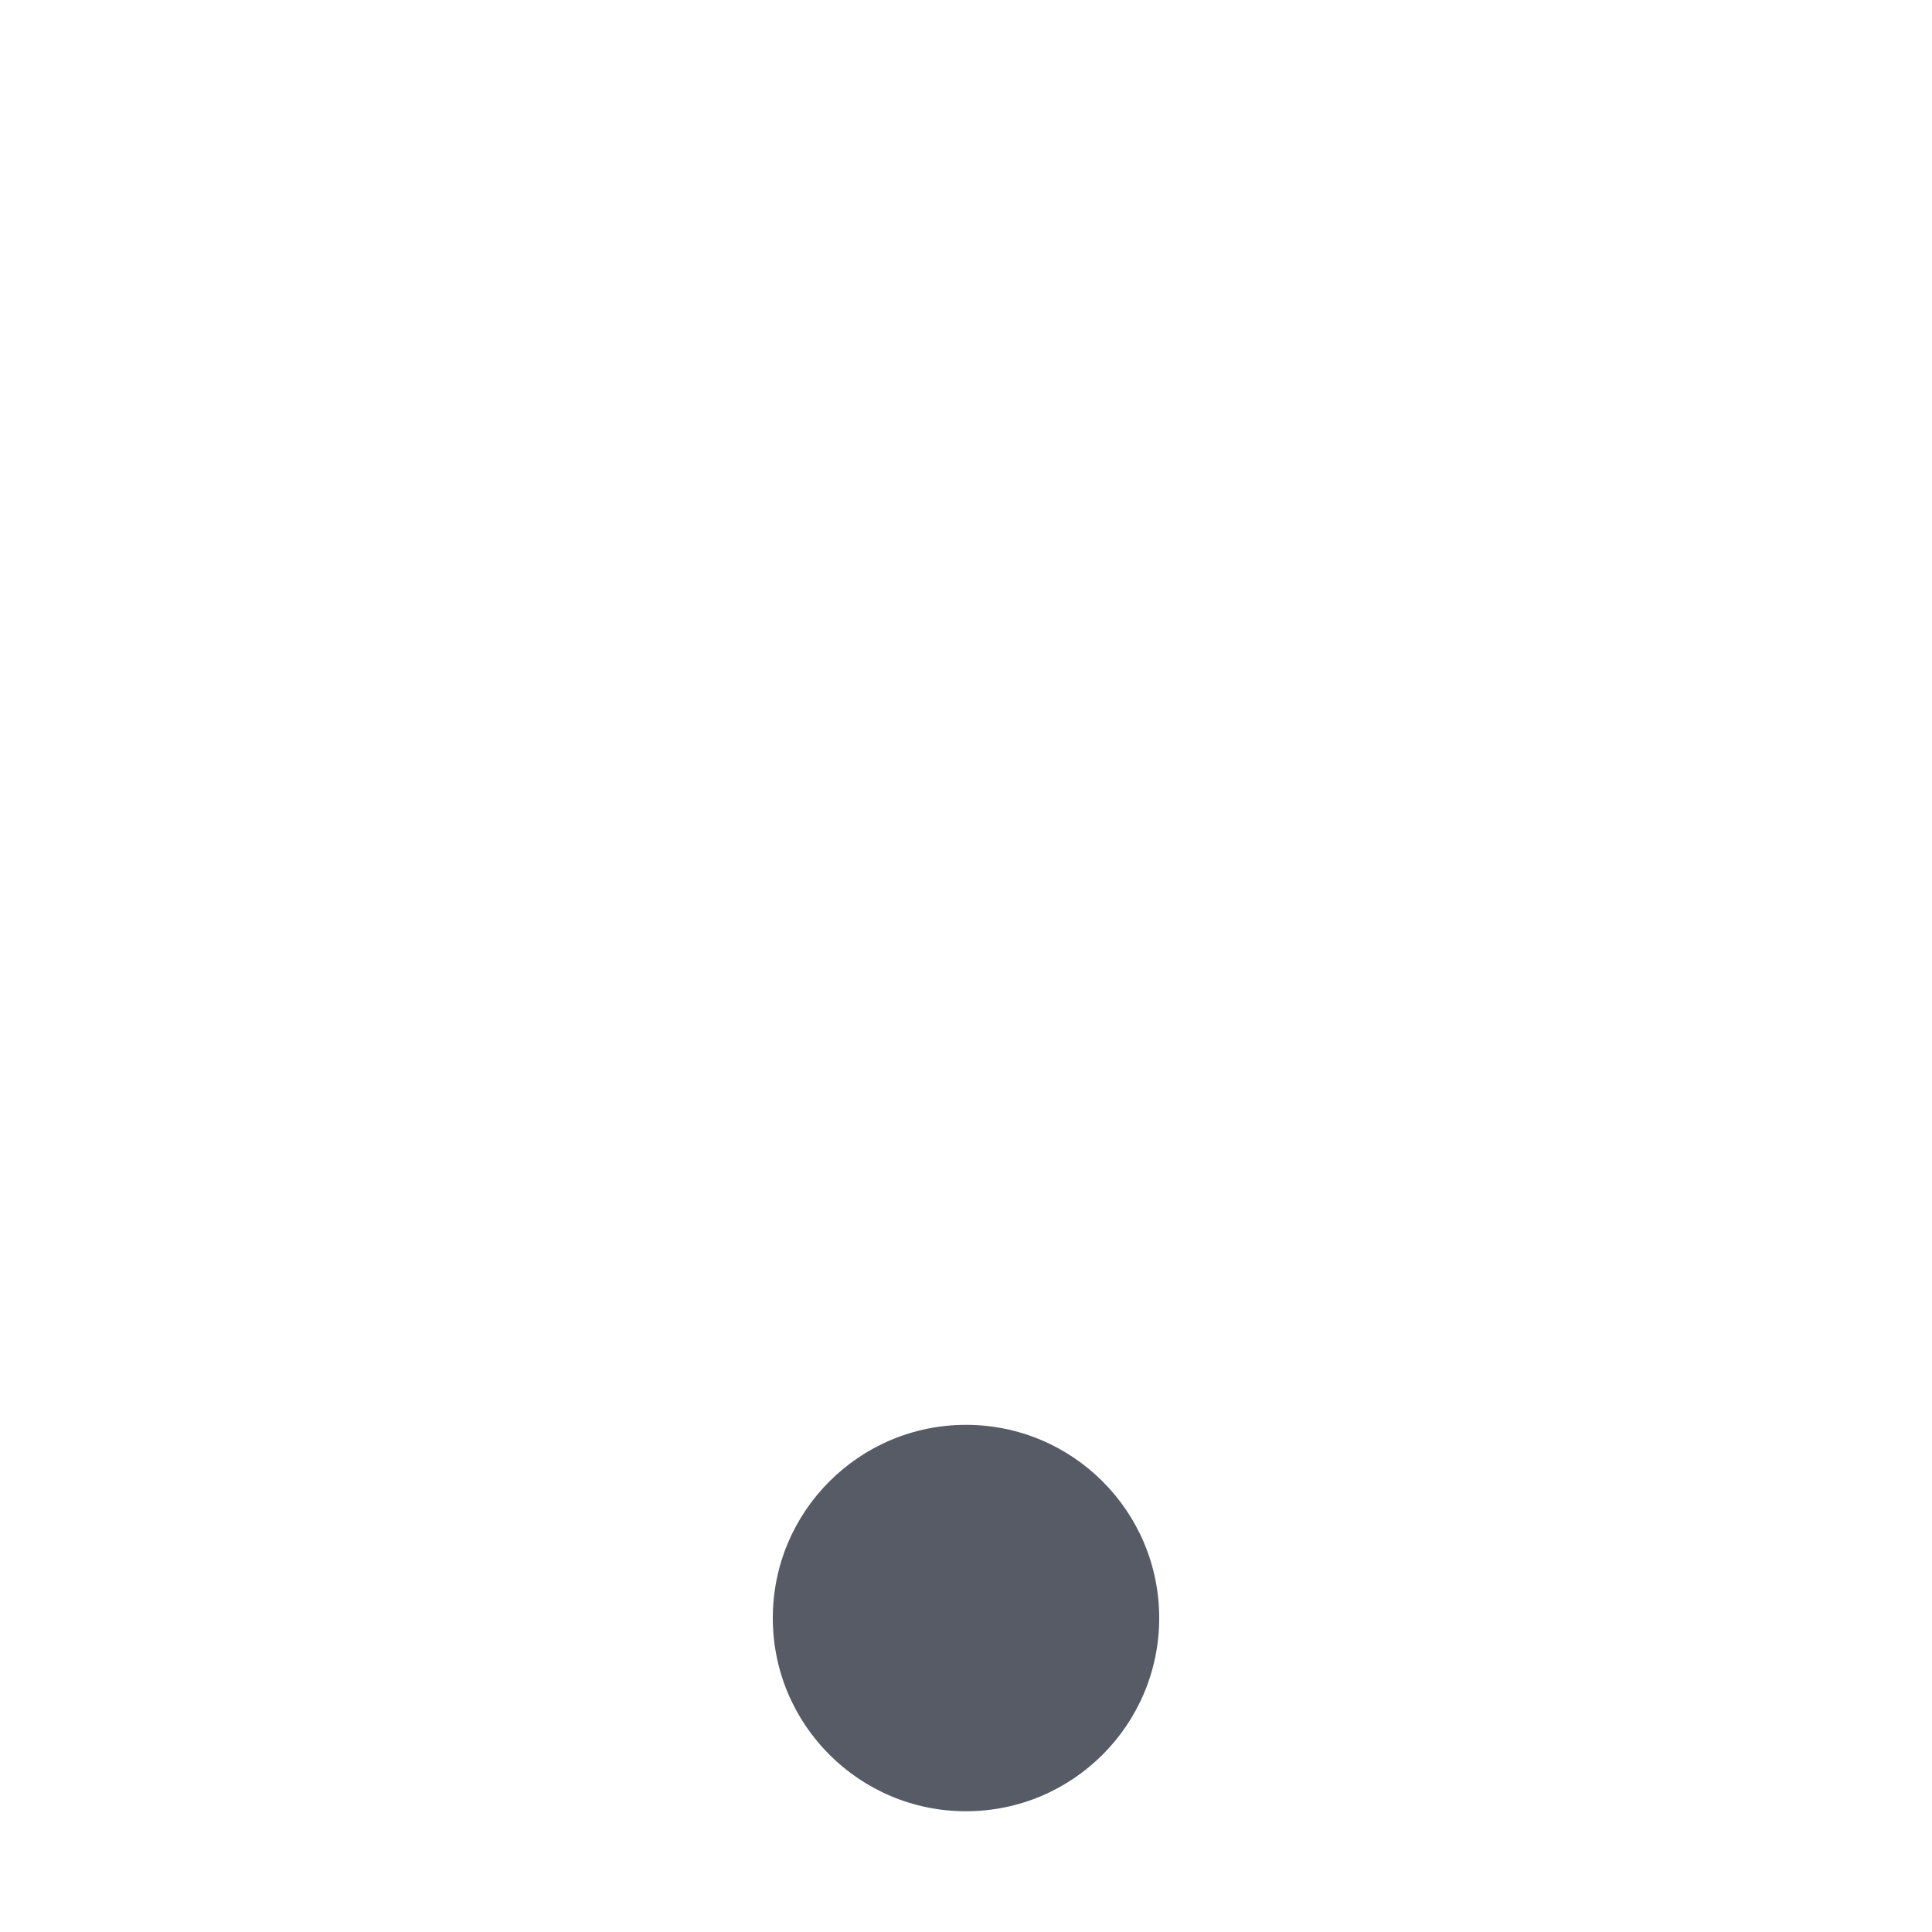
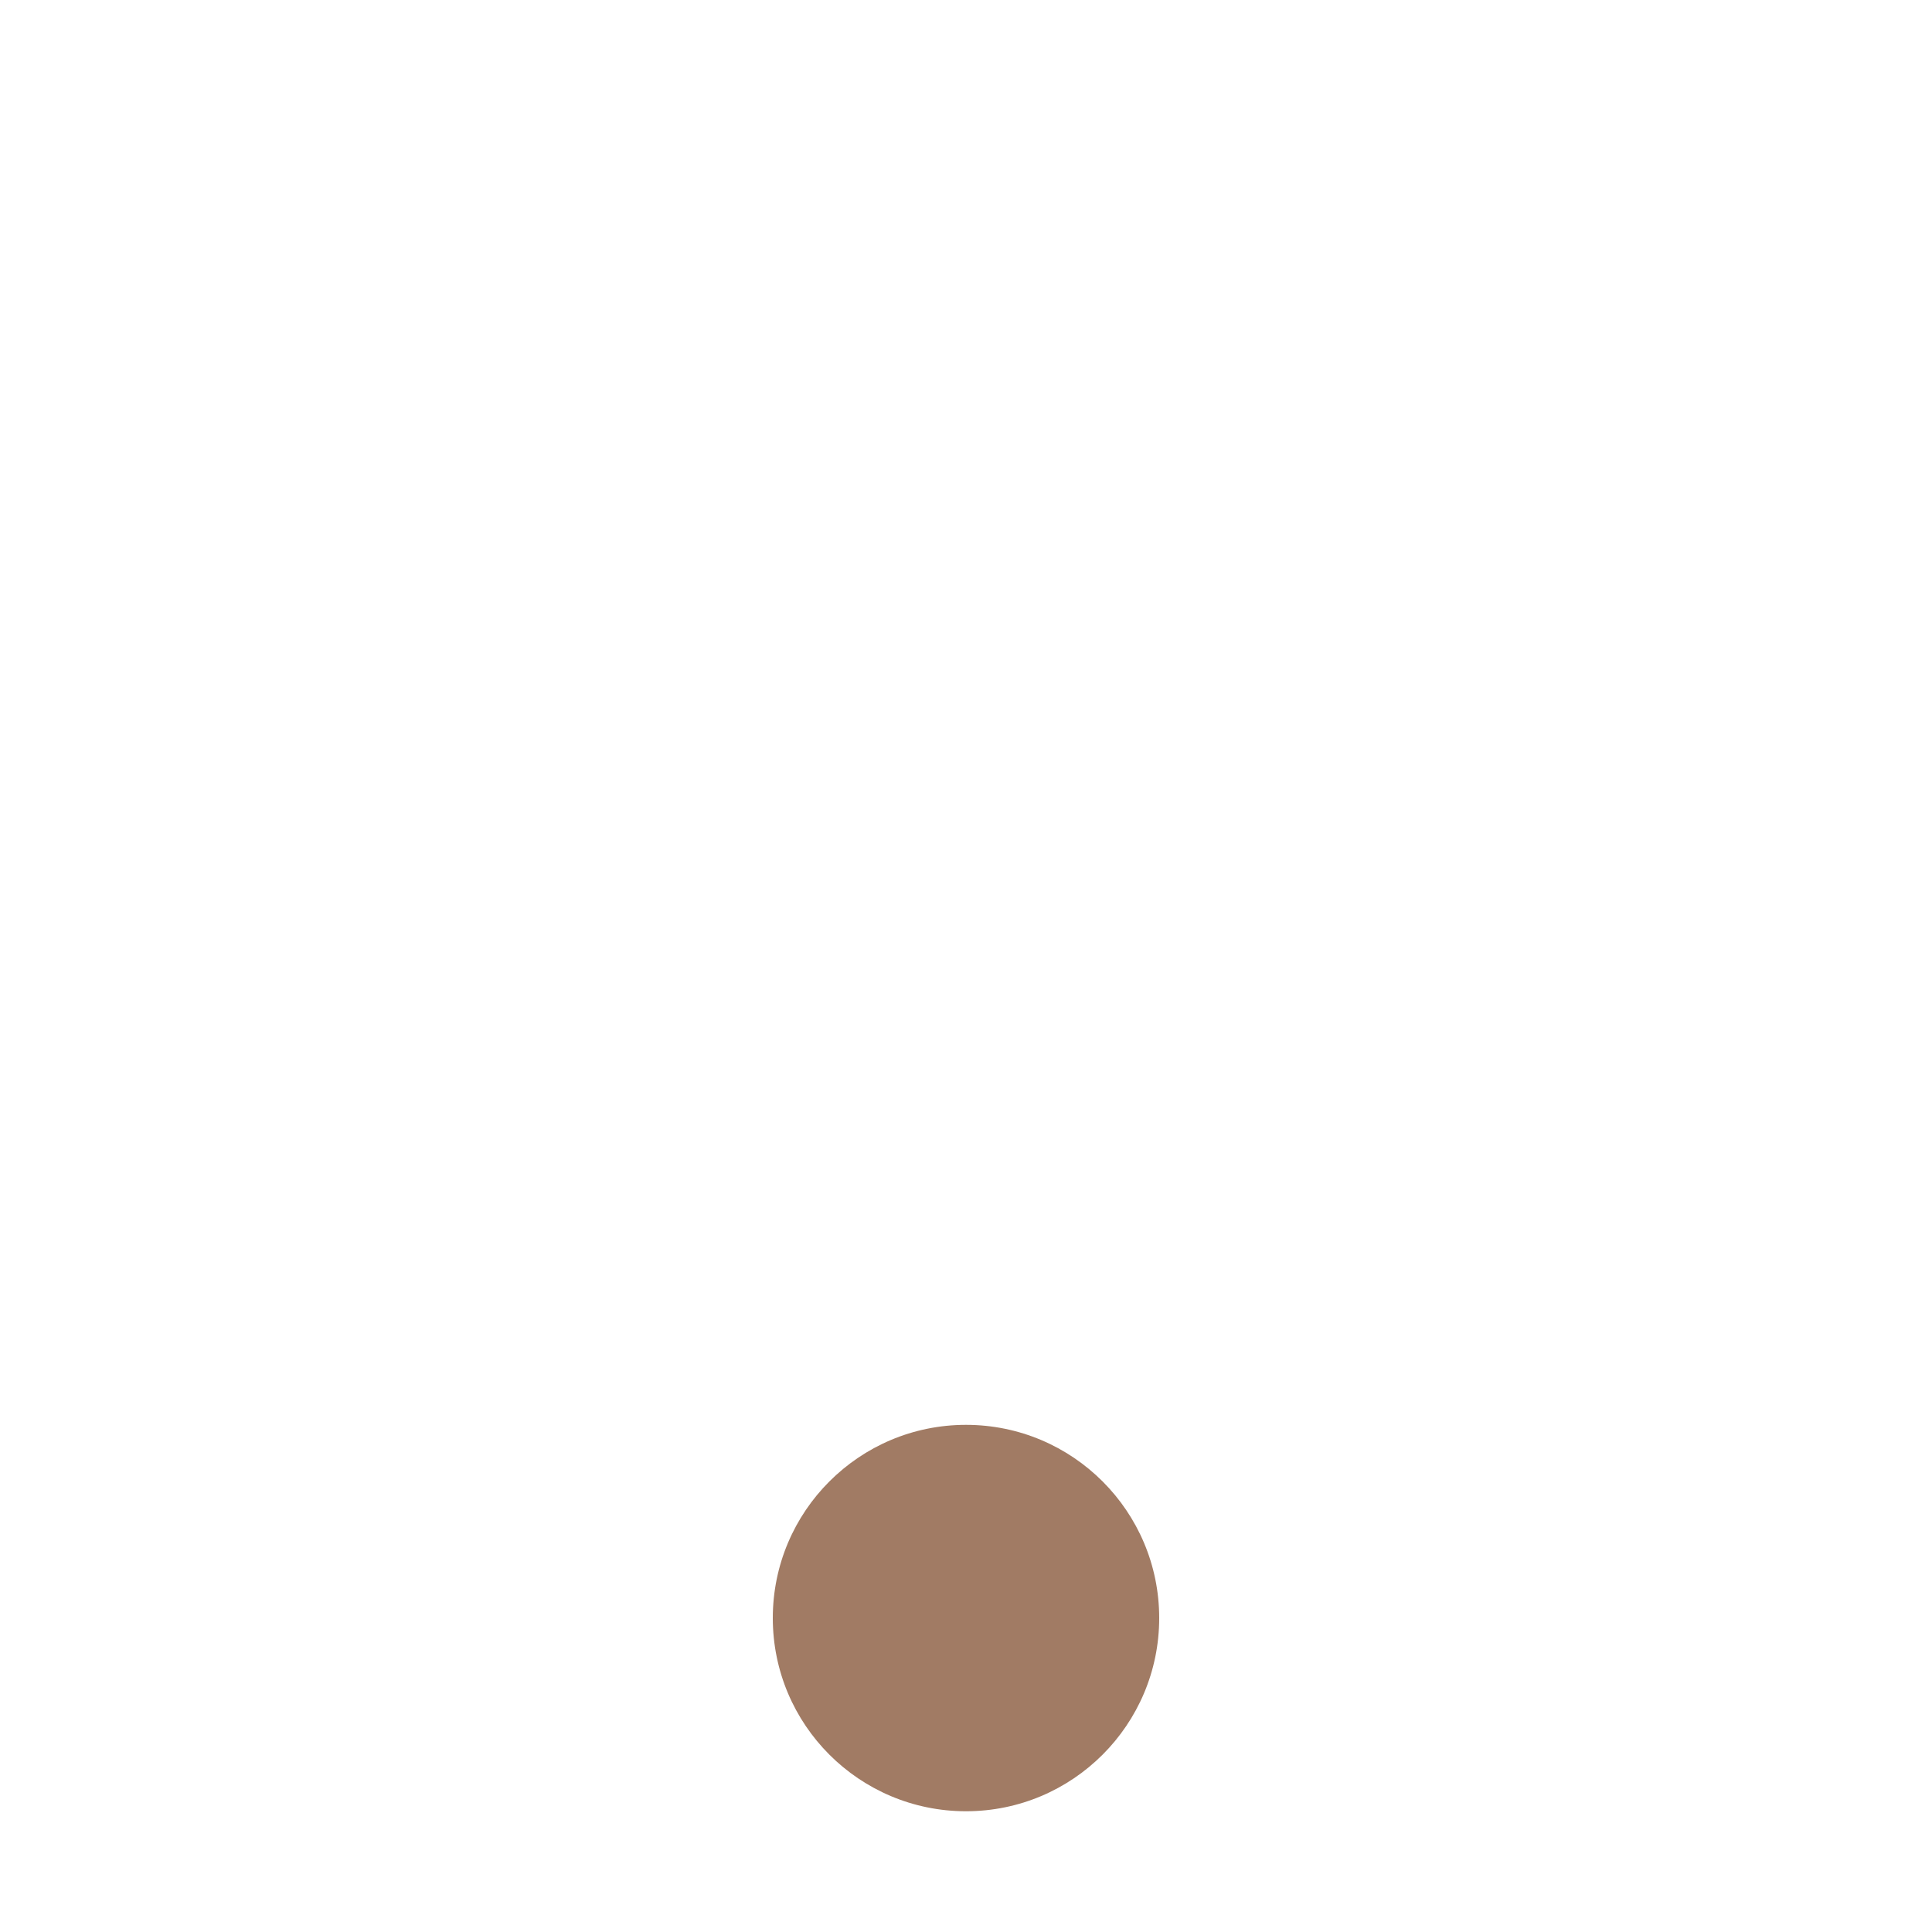
<svg xmlns="http://www.w3.org/2000/svg" width="16" height="16" viewBox="0 0 16 16">
-   <g fill="none" stroke="#565b66" stroke-width="1.5" stroke-linecap="round">
+   <g fill="none" stroke="#a17b64" stroke-width="1.5" stroke-linecap="round">
  </g>
-   <circle cx="8" cy="13.4" r="1.6" fill="#565b66" />
+   <circle cx="8" cy="13.4" r="1.6" fill="#a17b64" />
</svg>
